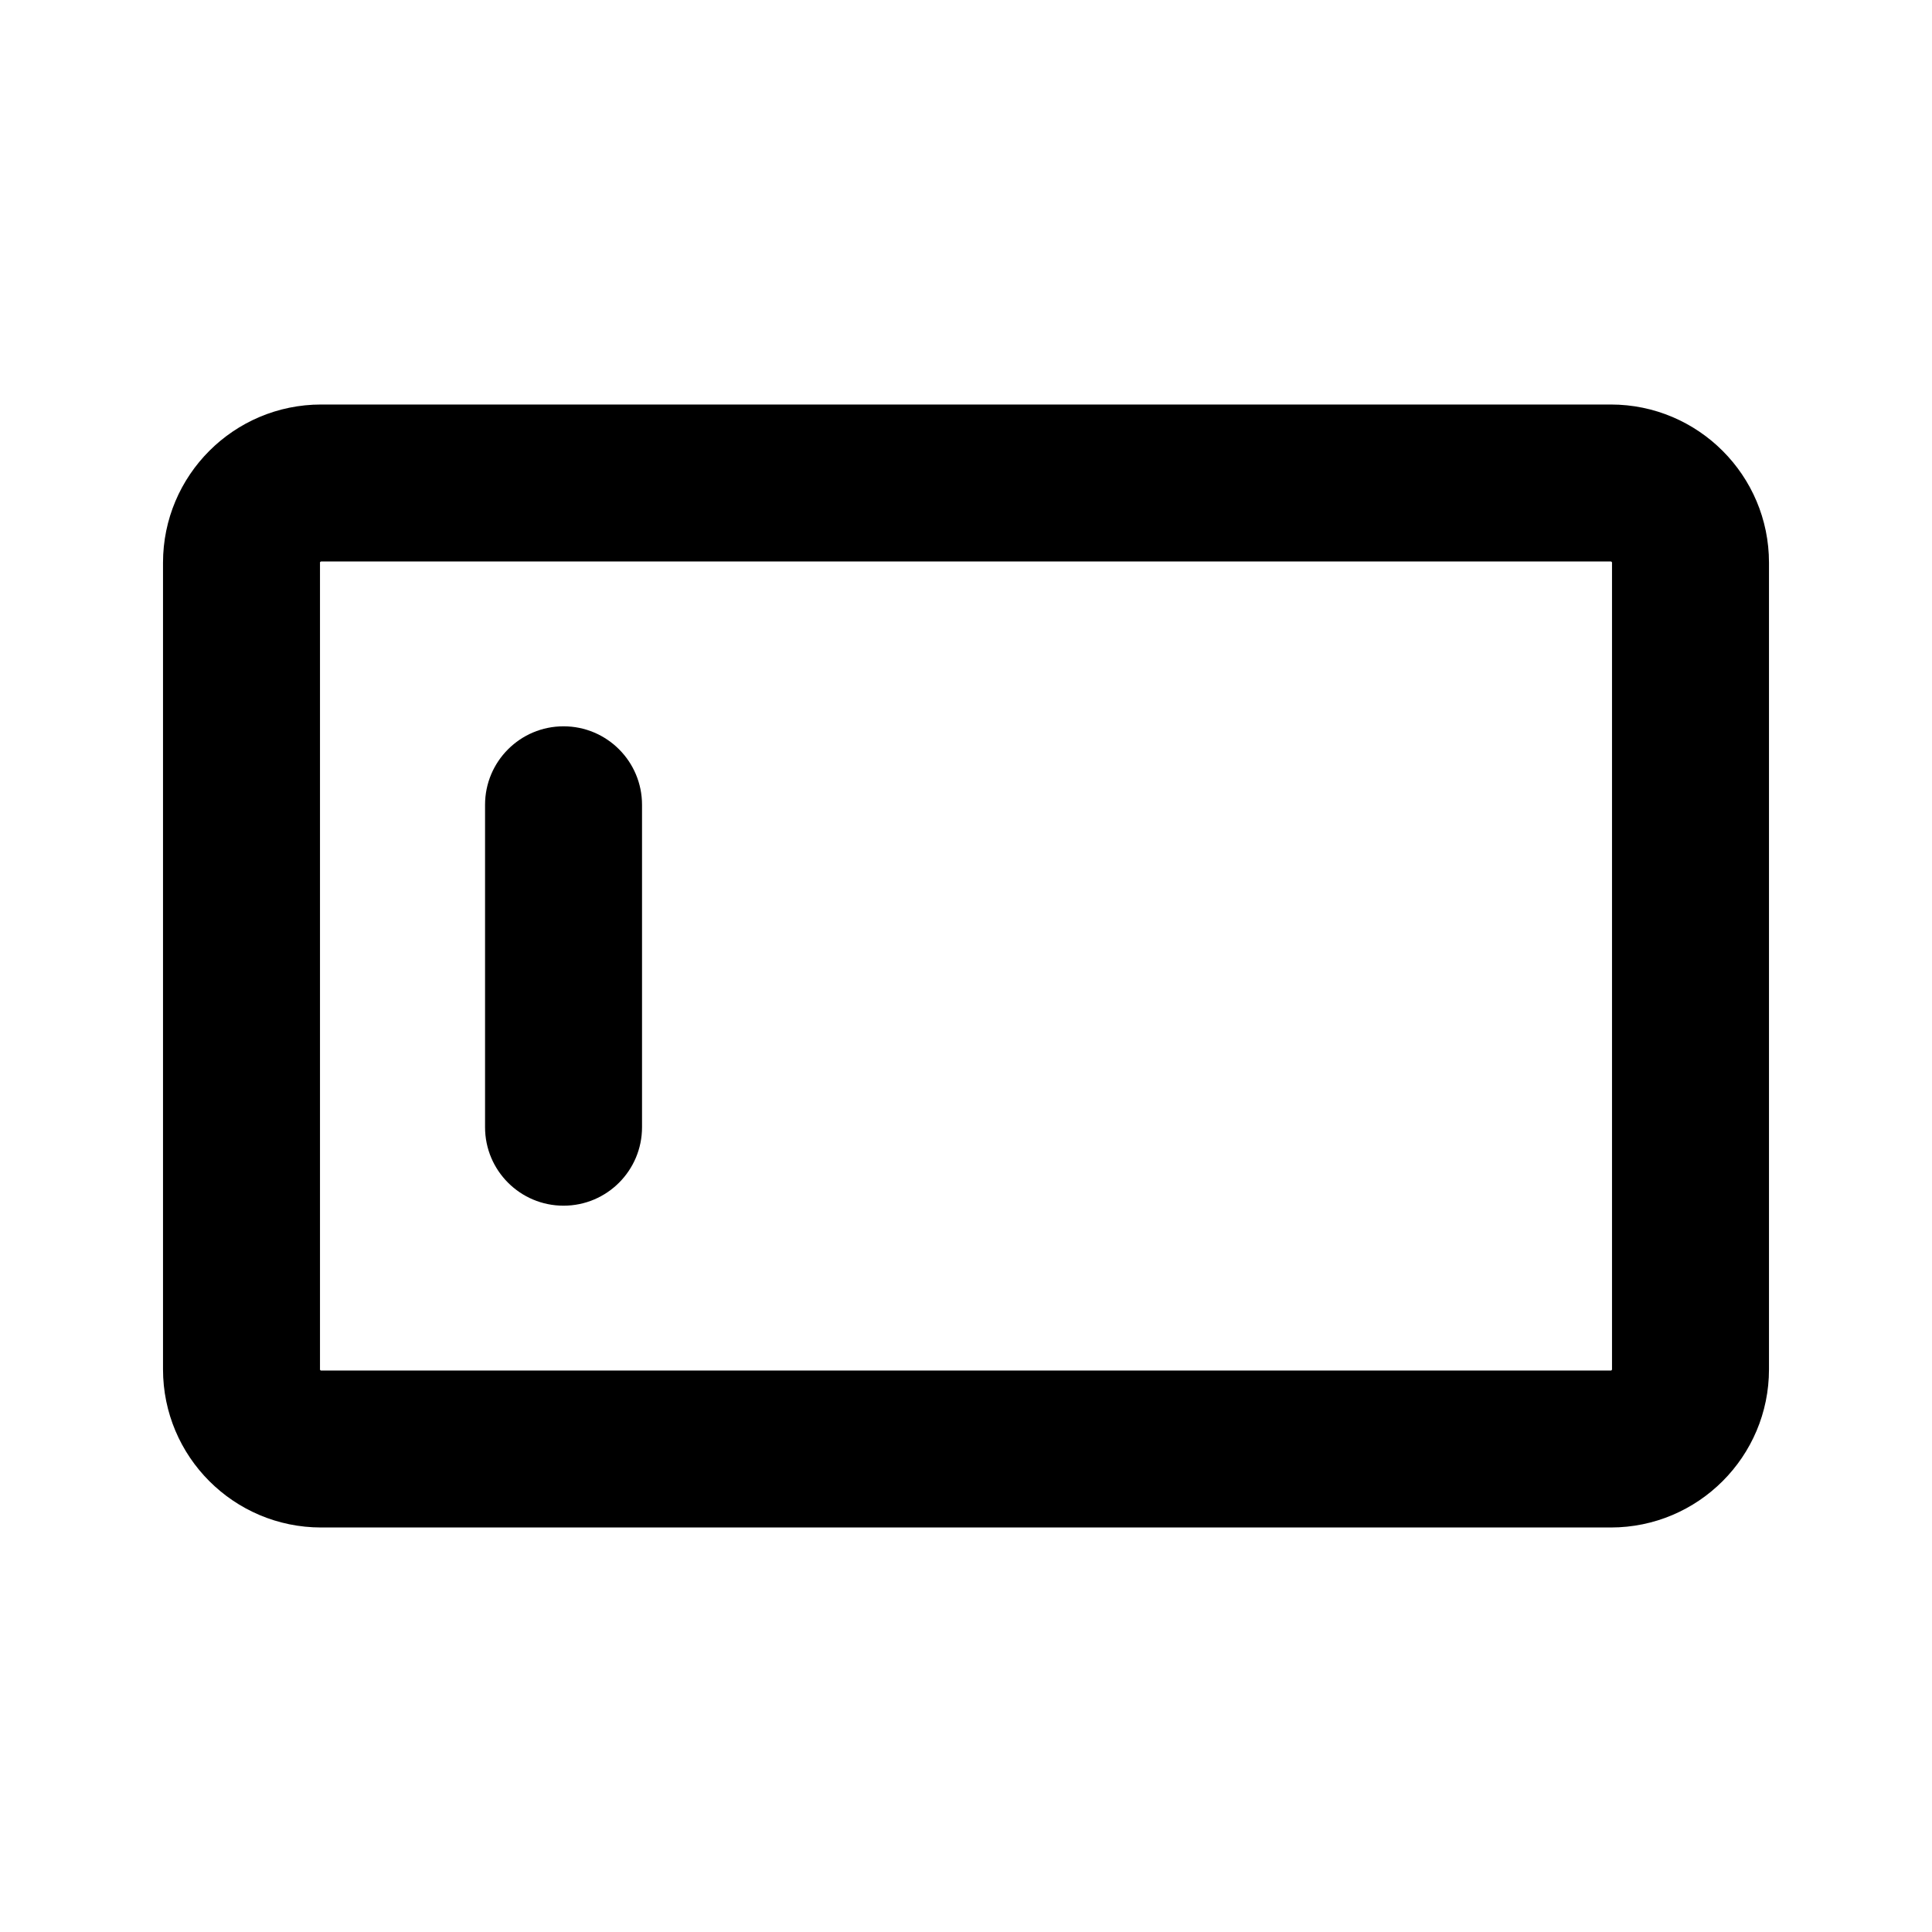
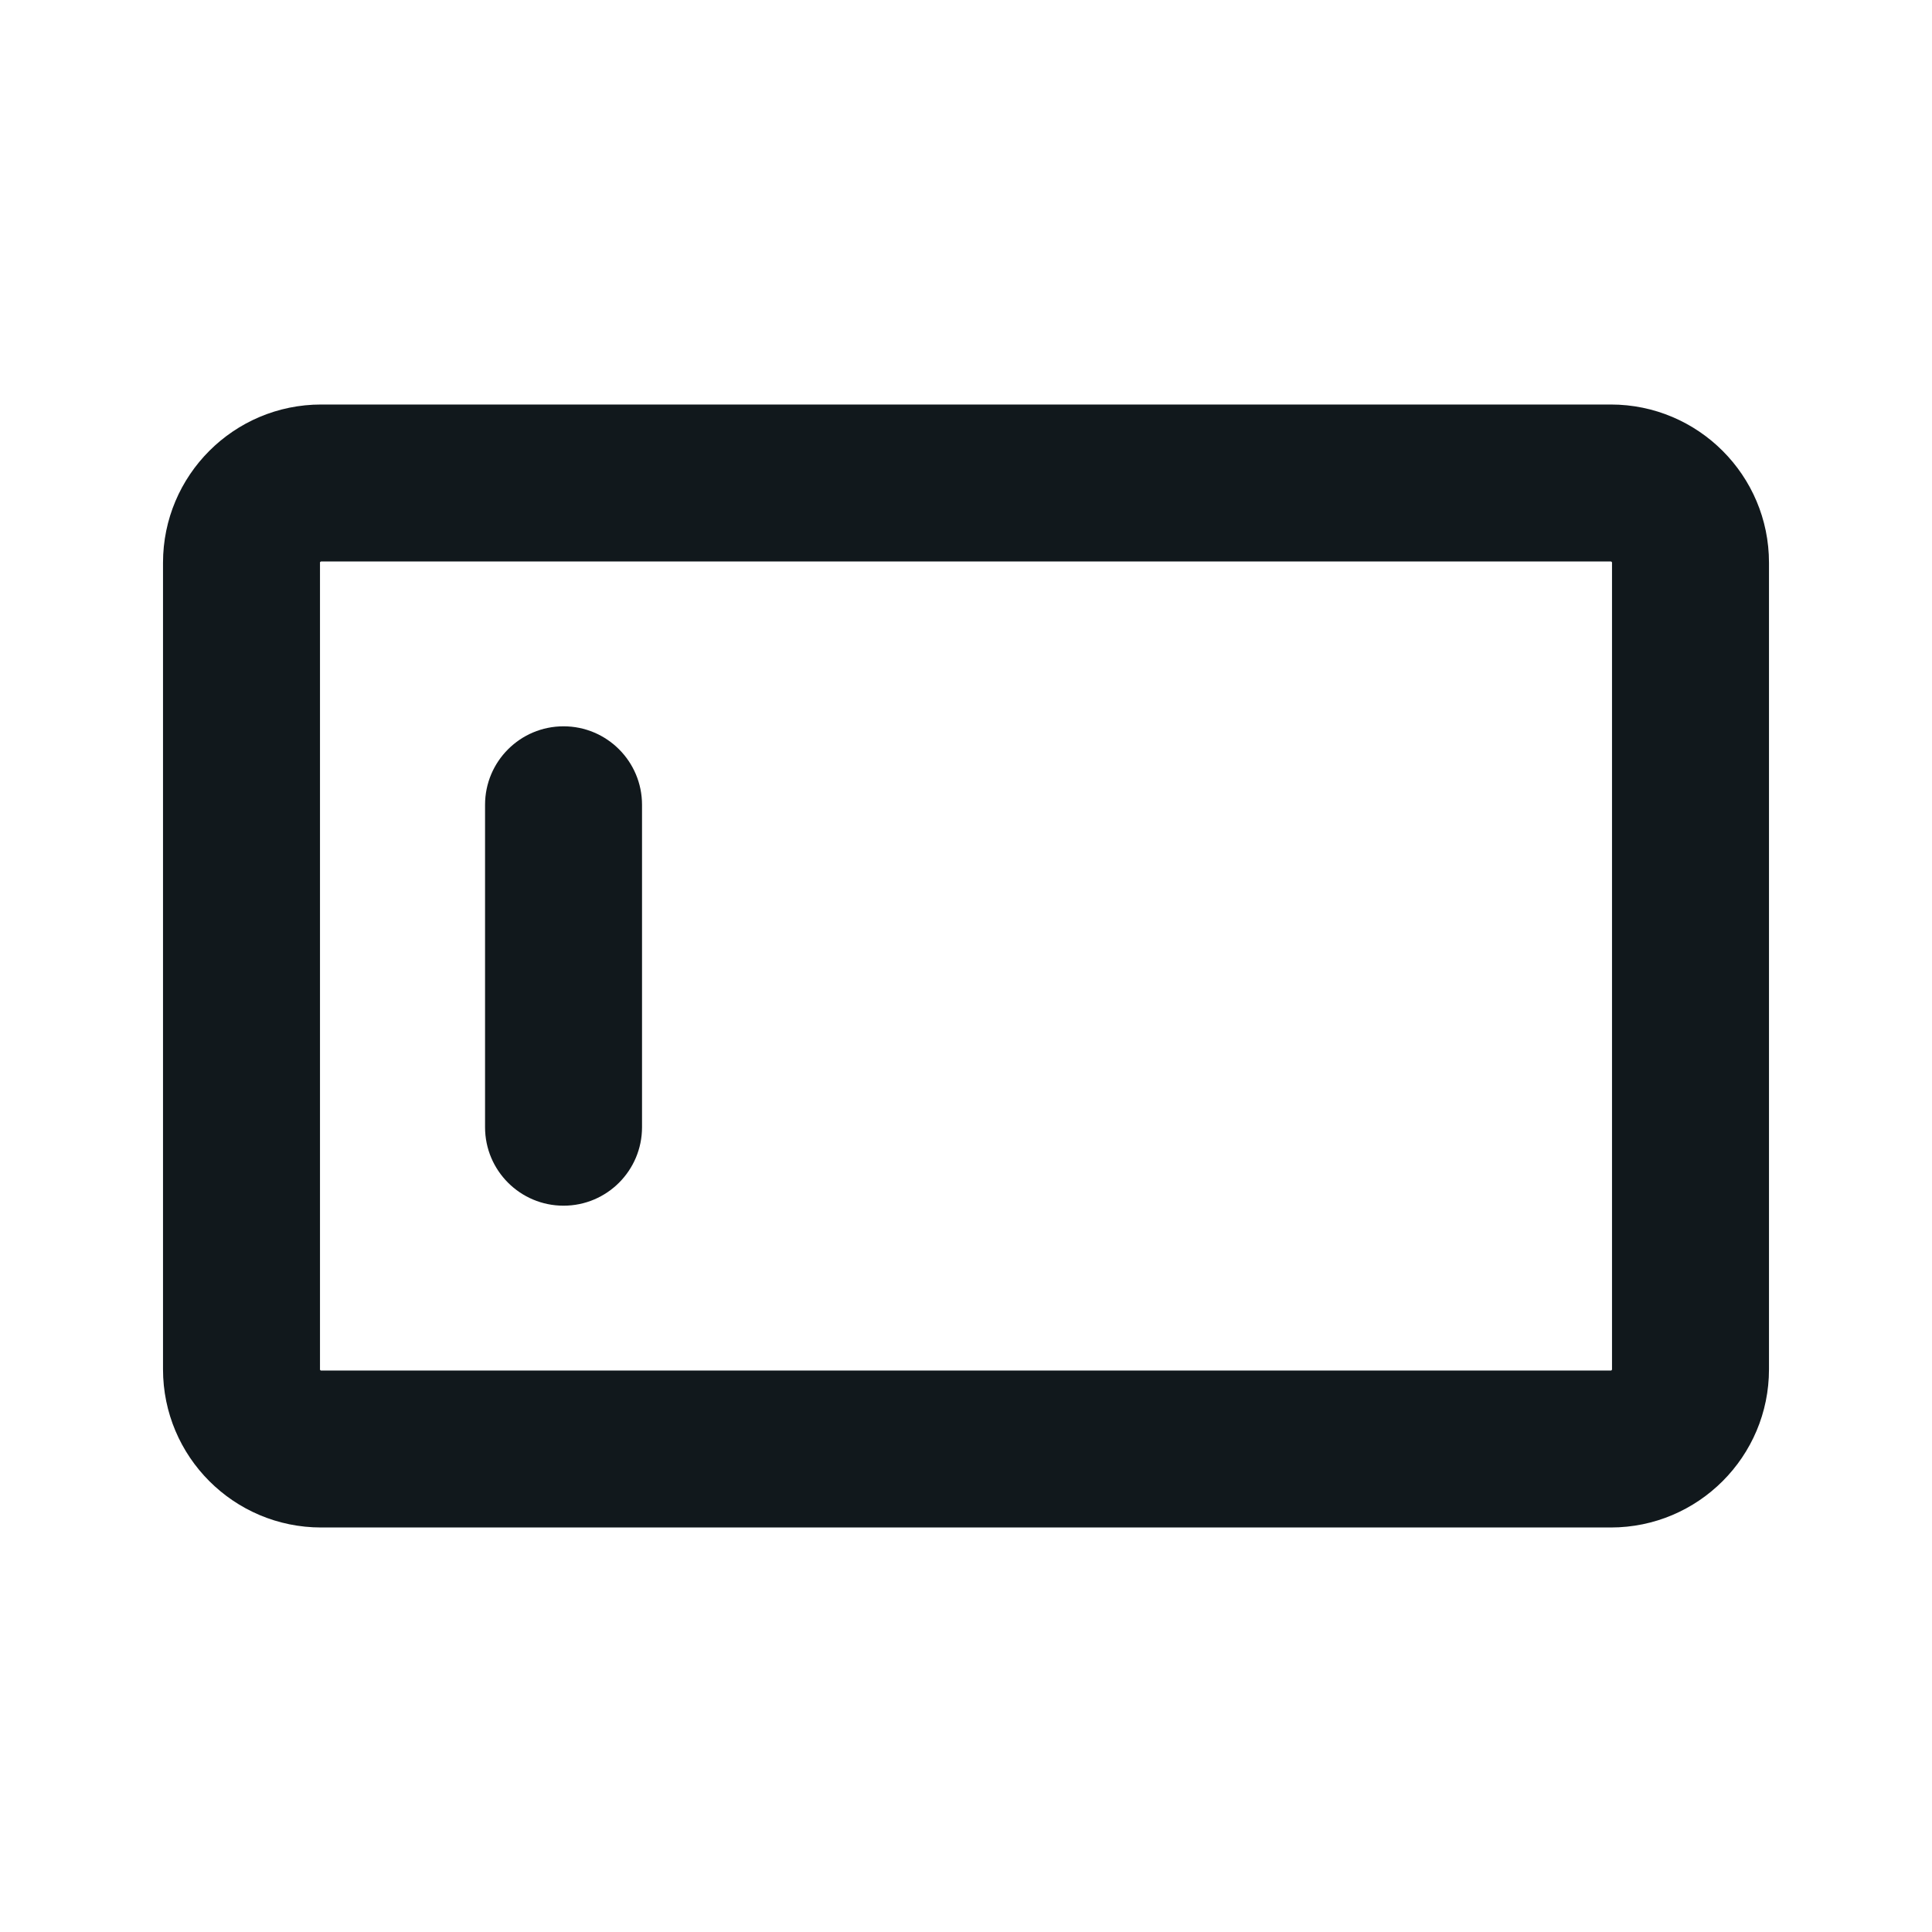
- <svg xmlns="http://www.w3.org/2000/svg" width="16" height="16" viewBox="0 0 16 16">
-   <path fill-rule="evenodd" clip-rule="evenodd" d="M1.35 4.66C1.35 3.937 1.936 3.35 2.66 3.35H13.34C14.063 3.35 14.65 3.937 14.65 4.66V11.34C14.65 12.063 14.063 12.65 13.34 12.65H2.66C1.936 12.65 1.35 12.063 1.35 11.34V4.66ZM2.65 4.656C2.65 4.657 2.65 4.658 2.65 4.66V11.34C2.65 11.342 2.65 11.343 2.65 11.344L2.65 11.344C2.651 11.344 2.652 11.346 2.653 11.347C2.654 11.348 2.656 11.349 2.656 11.35C2.657 11.35 2.657 11.35 2.66 11.35H13.34C13.342 11.35 13.343 11.35 13.344 11.35C13.344 11.349 13.346 11.348 13.347 11.347C13.348 11.346 13.349 11.344 13.349 11.344L13.349 11.344C13.35 11.343 13.35 11.342 13.35 11.34V4.66C13.35 4.658 13.35 4.657 13.349 4.656C13.349 4.656 13.348 4.654 13.347 4.653C13.346 4.652 13.344 4.651 13.344 4.651L13.344 4.651C13.343 4.65 13.342 4.65 13.34 4.65H2.66C2.657 4.65 2.657 4.65 2.656 4.651L2.656 4.651C2.656 4.651 2.654 4.652 2.653 4.653C2.652 4.654 2.651 4.656 2.65 4.656L2.65 4.656ZM4.667 6.015C5.026 6.015 5.317 6.306 5.317 6.665V9.335C5.317 9.694 5.026 9.985 4.667 9.985C4.308 9.985 4.017 9.694 4.017 9.335V6.665C4.017 6.306 4.308 6.015 4.667 6.015Z" />
+ <svg xmlns="http://www.w3.org/2000/svg" width="16" height="16" viewBox="0 0 16 16" fill="none">
+   <path fill-rule="evenodd" clip-rule="evenodd" d="M1.35 4.66C1.35 3.937 1.936 3.35 2.66 3.35H13.34C14.063 3.35 14.65 3.937 14.65 4.66V11.34C14.65 12.063 14.063 12.65 13.34 12.65H2.66C1.936 12.65 1.35 12.063 1.35 11.34V4.66ZM2.65 4.656C2.65 4.657 2.65 4.658 2.65 4.66V11.34C2.65 11.342 2.65 11.343 2.65 11.344L2.65 11.344C2.651 11.344 2.652 11.346 2.653 11.347C2.654 11.348 2.656 11.349 2.656 11.35C2.657 11.35 2.657 11.35 2.66 11.35H13.34C13.342 11.35 13.343 11.35 13.344 11.35C13.344 11.349 13.346 11.348 13.347 11.347C13.348 11.346 13.349 11.344 13.349 11.344L13.349 11.344C13.35 11.343 13.35 11.342 13.35 11.34V4.66C13.35 4.658 13.35 4.657 13.349 4.656C13.349 4.656 13.348 4.654 13.347 4.653C13.346 4.652 13.344 4.651 13.344 4.651L13.344 4.651C13.343 4.65 13.342 4.65 13.34 4.65H2.66C2.657 4.65 2.657 4.65 2.656 4.651L2.656 4.651C2.656 4.651 2.654 4.652 2.653 4.653C2.652 4.654 2.651 4.656 2.65 4.656L2.65 4.656ZM4.667 6.015C5.026 6.015 5.317 6.306 5.317 6.665V9.335C5.317 9.694 5.026 9.985 4.667 9.985C4.308 9.985 4.017 9.694 4.017 9.335V6.665C4.017 6.306 4.308 6.015 4.667 6.015Z" fill="#11181C" />
</svg>
